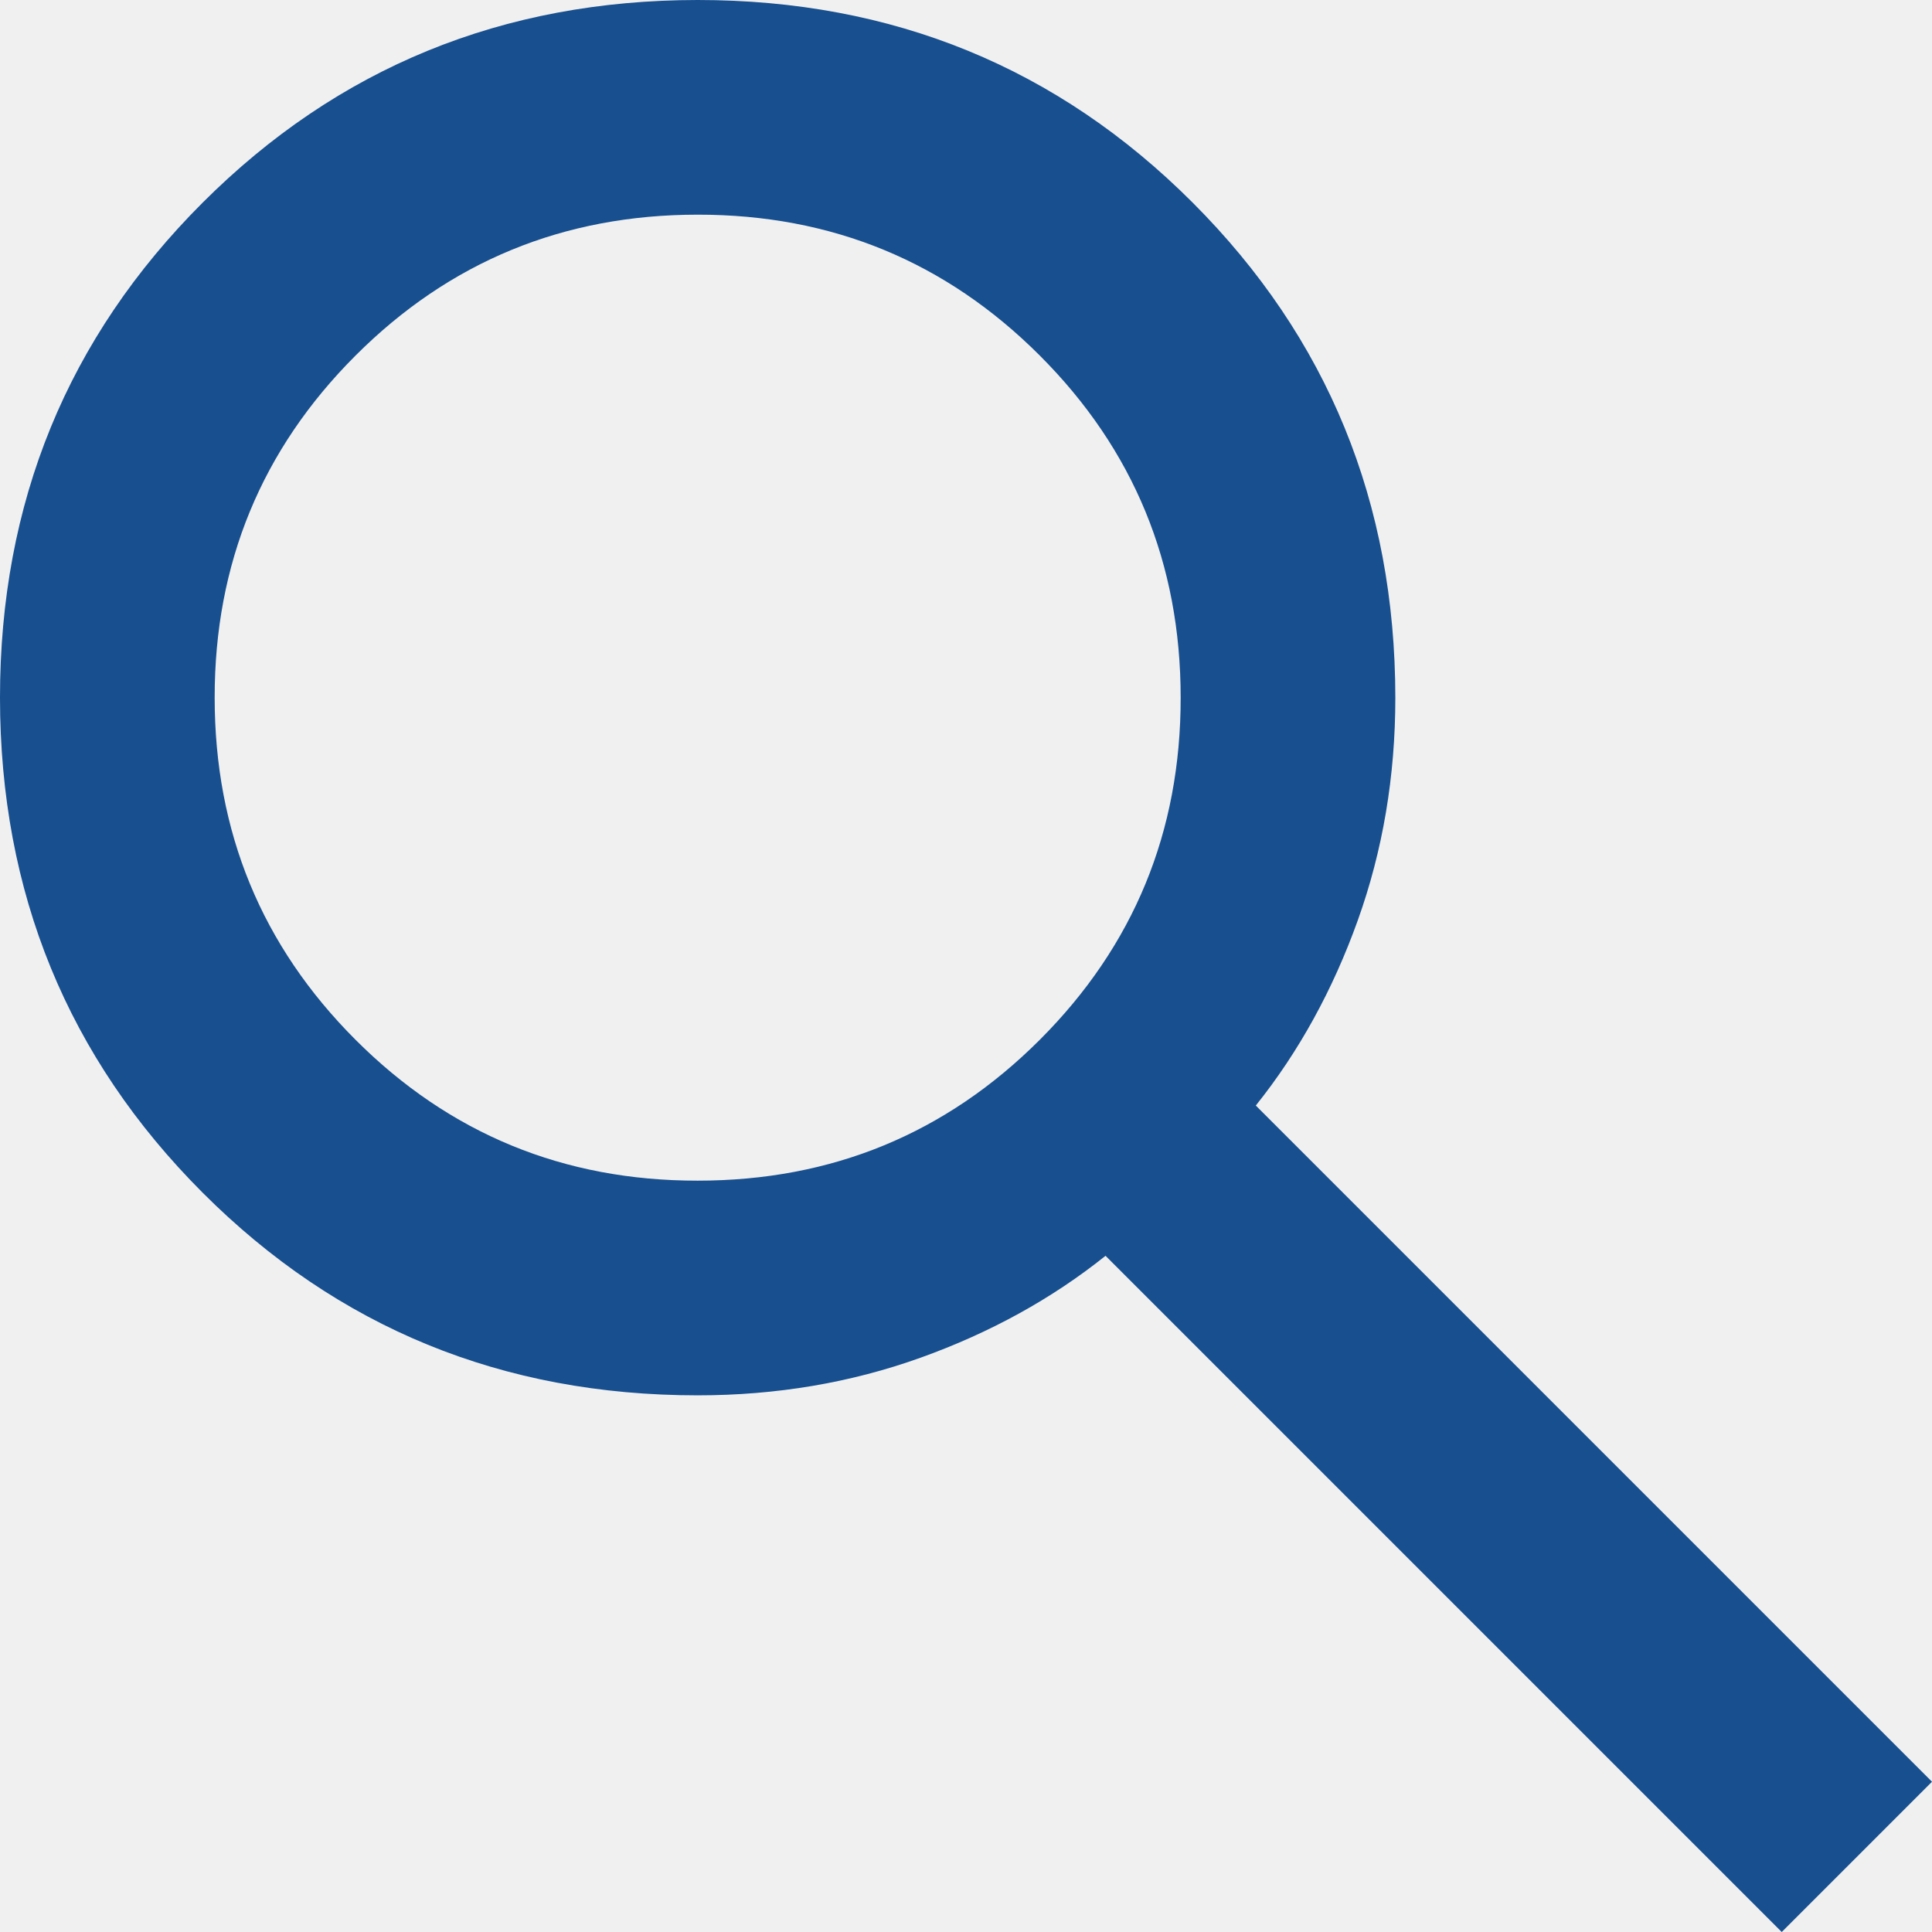
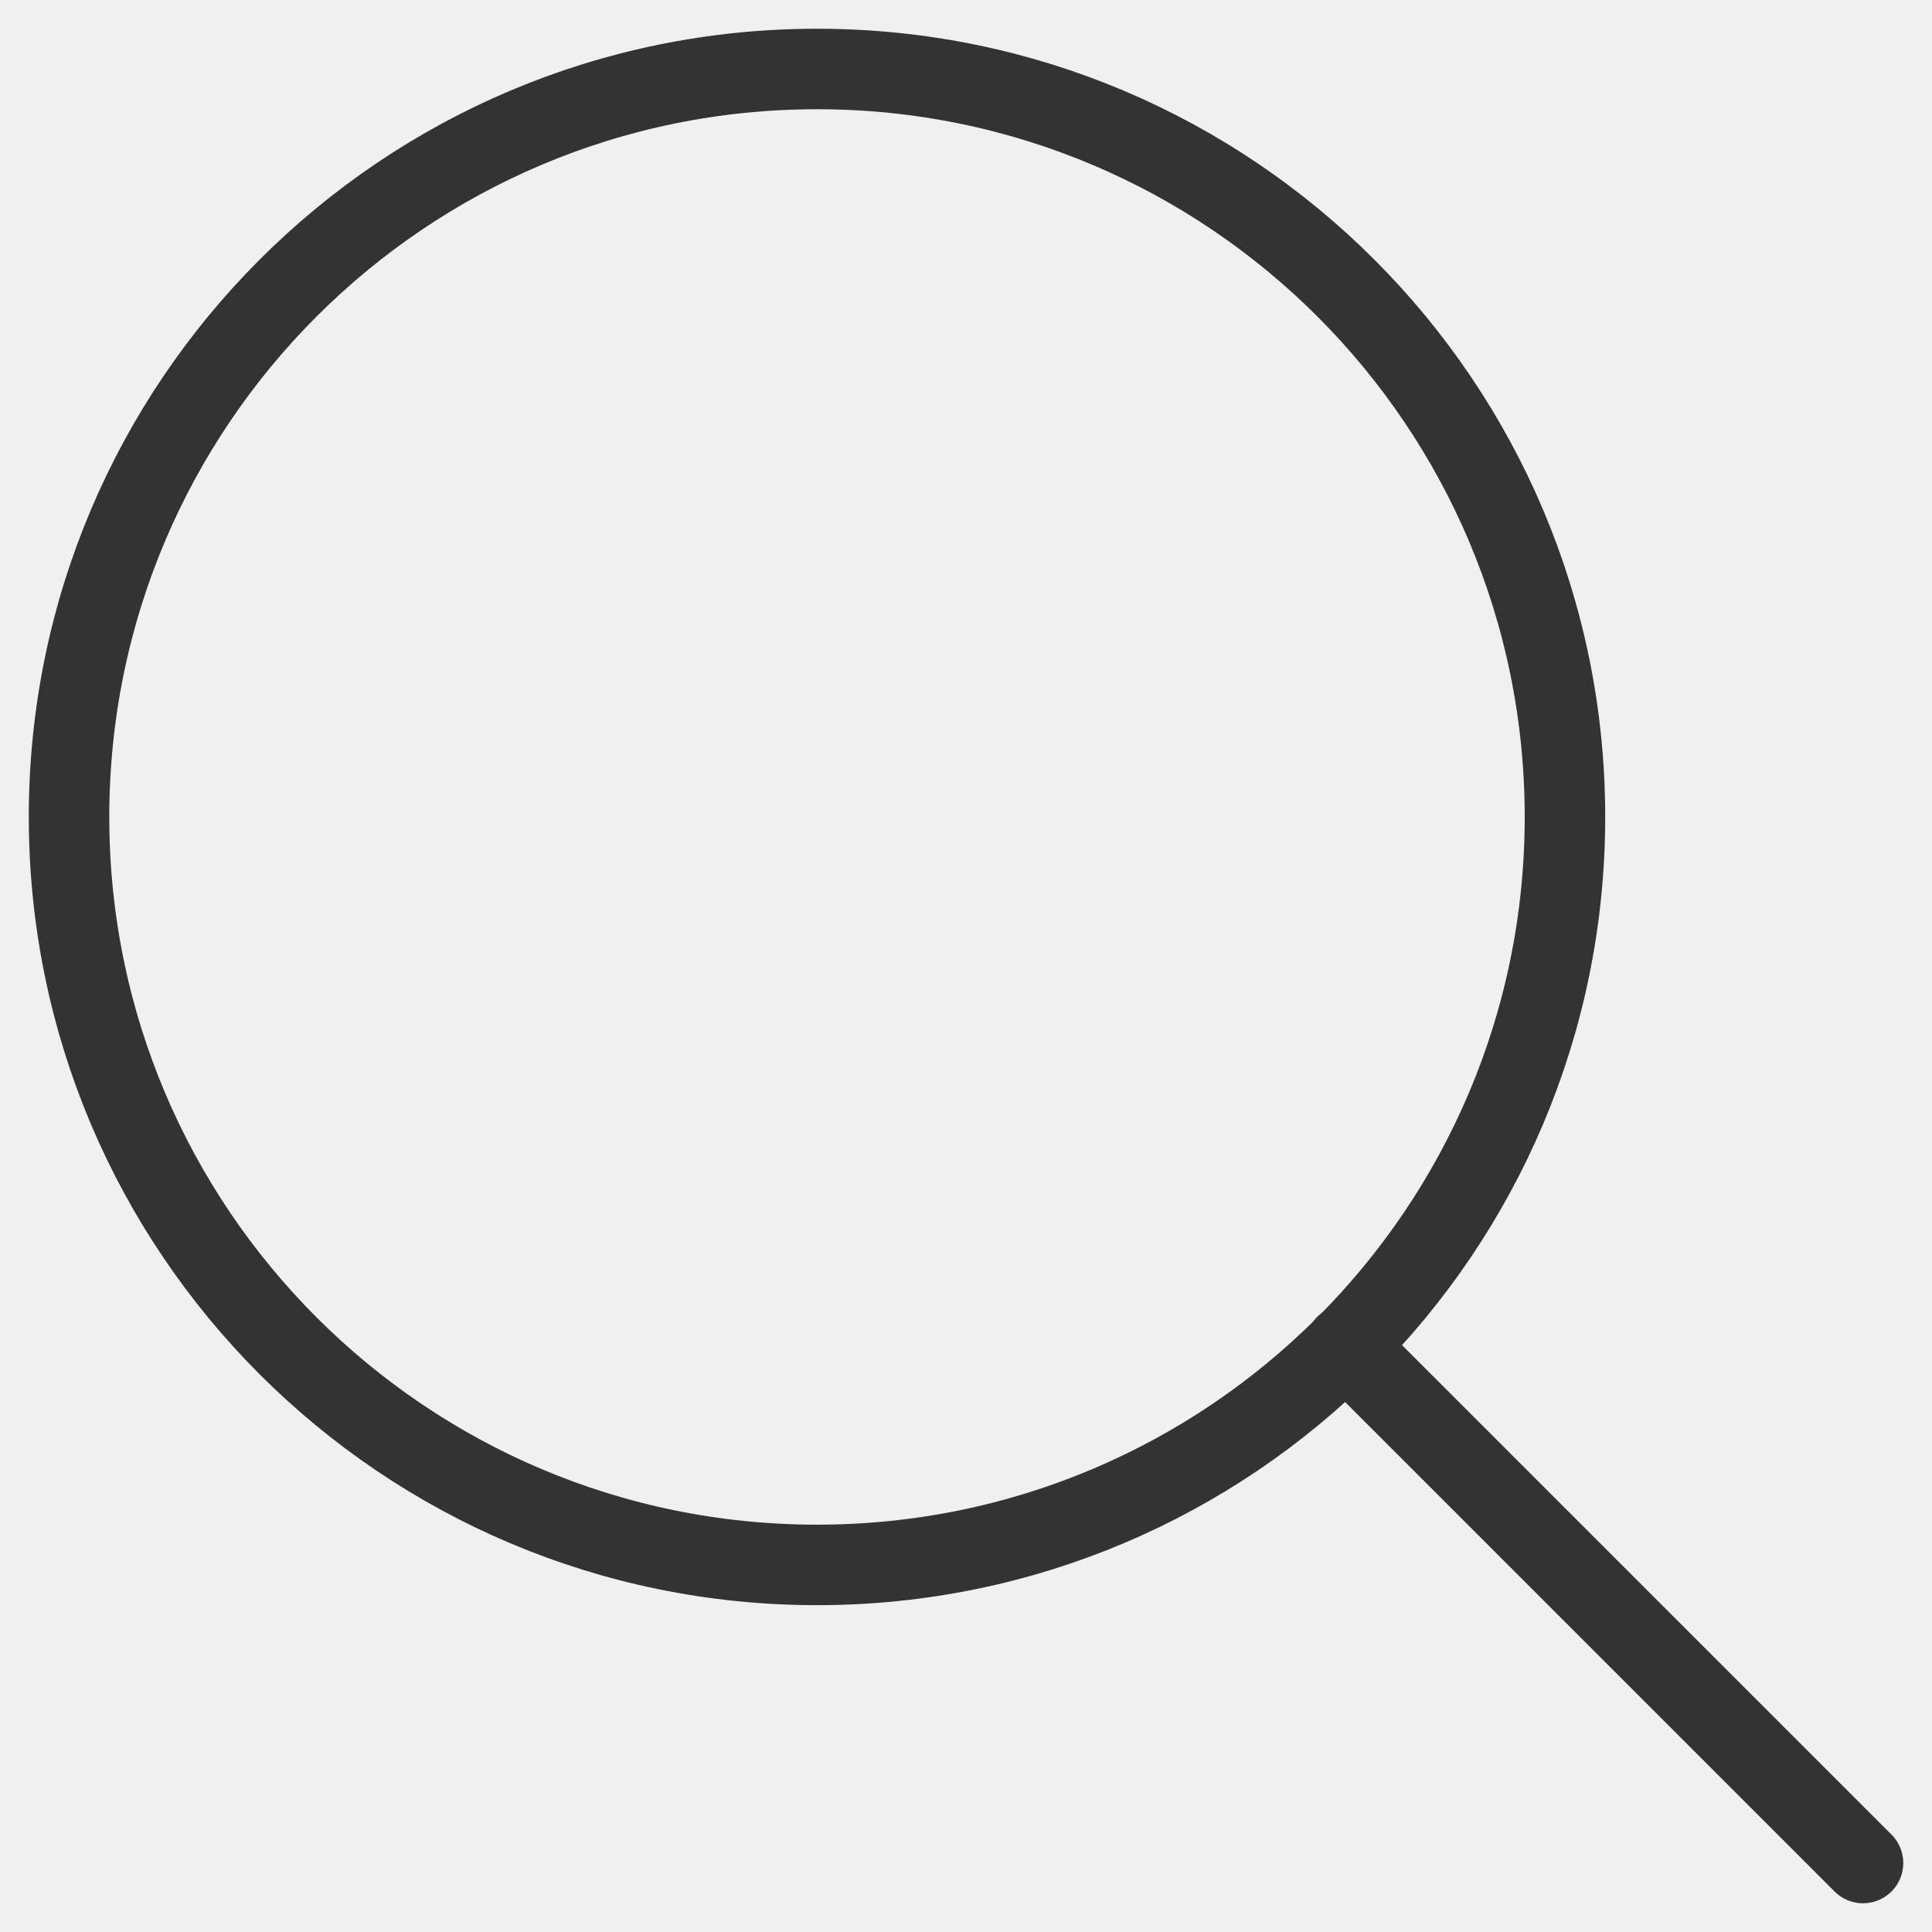
- <svg xmlns="http://www.w3.org/2000/svg" width="18" height="18" viewBox="0 0 18 18" fill="none">
-   <path d="M16.6 18L10.3 11.7C9.8 12.1 9.225 12.417 8.575 12.65C7.925 12.883 7.233 13 6.5 13C4.683 13 3.146 12.371 1.888 11.112C0.63 9.853 0.001 8.316 0 6.5C0 4.683 0.629 3.146 1.888 1.888C3.147 0.63 4.684 0.001 6.5 0C8.317 0 9.854 0.629 11.112 1.888C12.37 3.147 12.999 4.684 13 6.5C13 7.233 12.883 7.925 12.65 8.575C12.417 9.225 12.1 9.8 11.7 10.3L18 16.6L16.6 18ZM6.5 11C7.75 11 8.813 10.562 9.688 9.687C10.563 8.812 11.001 7.749 11 6.5C11 5.25 10.562 4.187 9.687 3.312C8.812 2.437 7.749 1.999 6.5 2C5.25 2 4.187 2.438 3.312 3.313C2.437 4.188 1.999 5.251 2 6.5C2 7.75 2.438 8.813 3.313 9.688C4.188 10.563 5.251 11.001 6.5 11Z" fill="#174F8F" />
+ <svg xmlns="http://www.w3.org/2000/svg" width="24" height="24" viewBox="0 0 24 24" fill="none">
+   <g clip-path="url(#a)" stroke="#333" stroke-linecap="round" stroke-linejoin="round">
+     <path d="M10.149 19.44a9.291 9.291 0 1 0 0-18.583 9.291 9.291 0 0 0 0 18.583Zm12.994 3.703-6.429-6.429" />
+   </g>
+   <defs>
+     <clipPath id="a">
+       <path fill="#fff" d="M0 0h24v24H0z" />
+     </clipPath>
+   </defs>
</svg>
